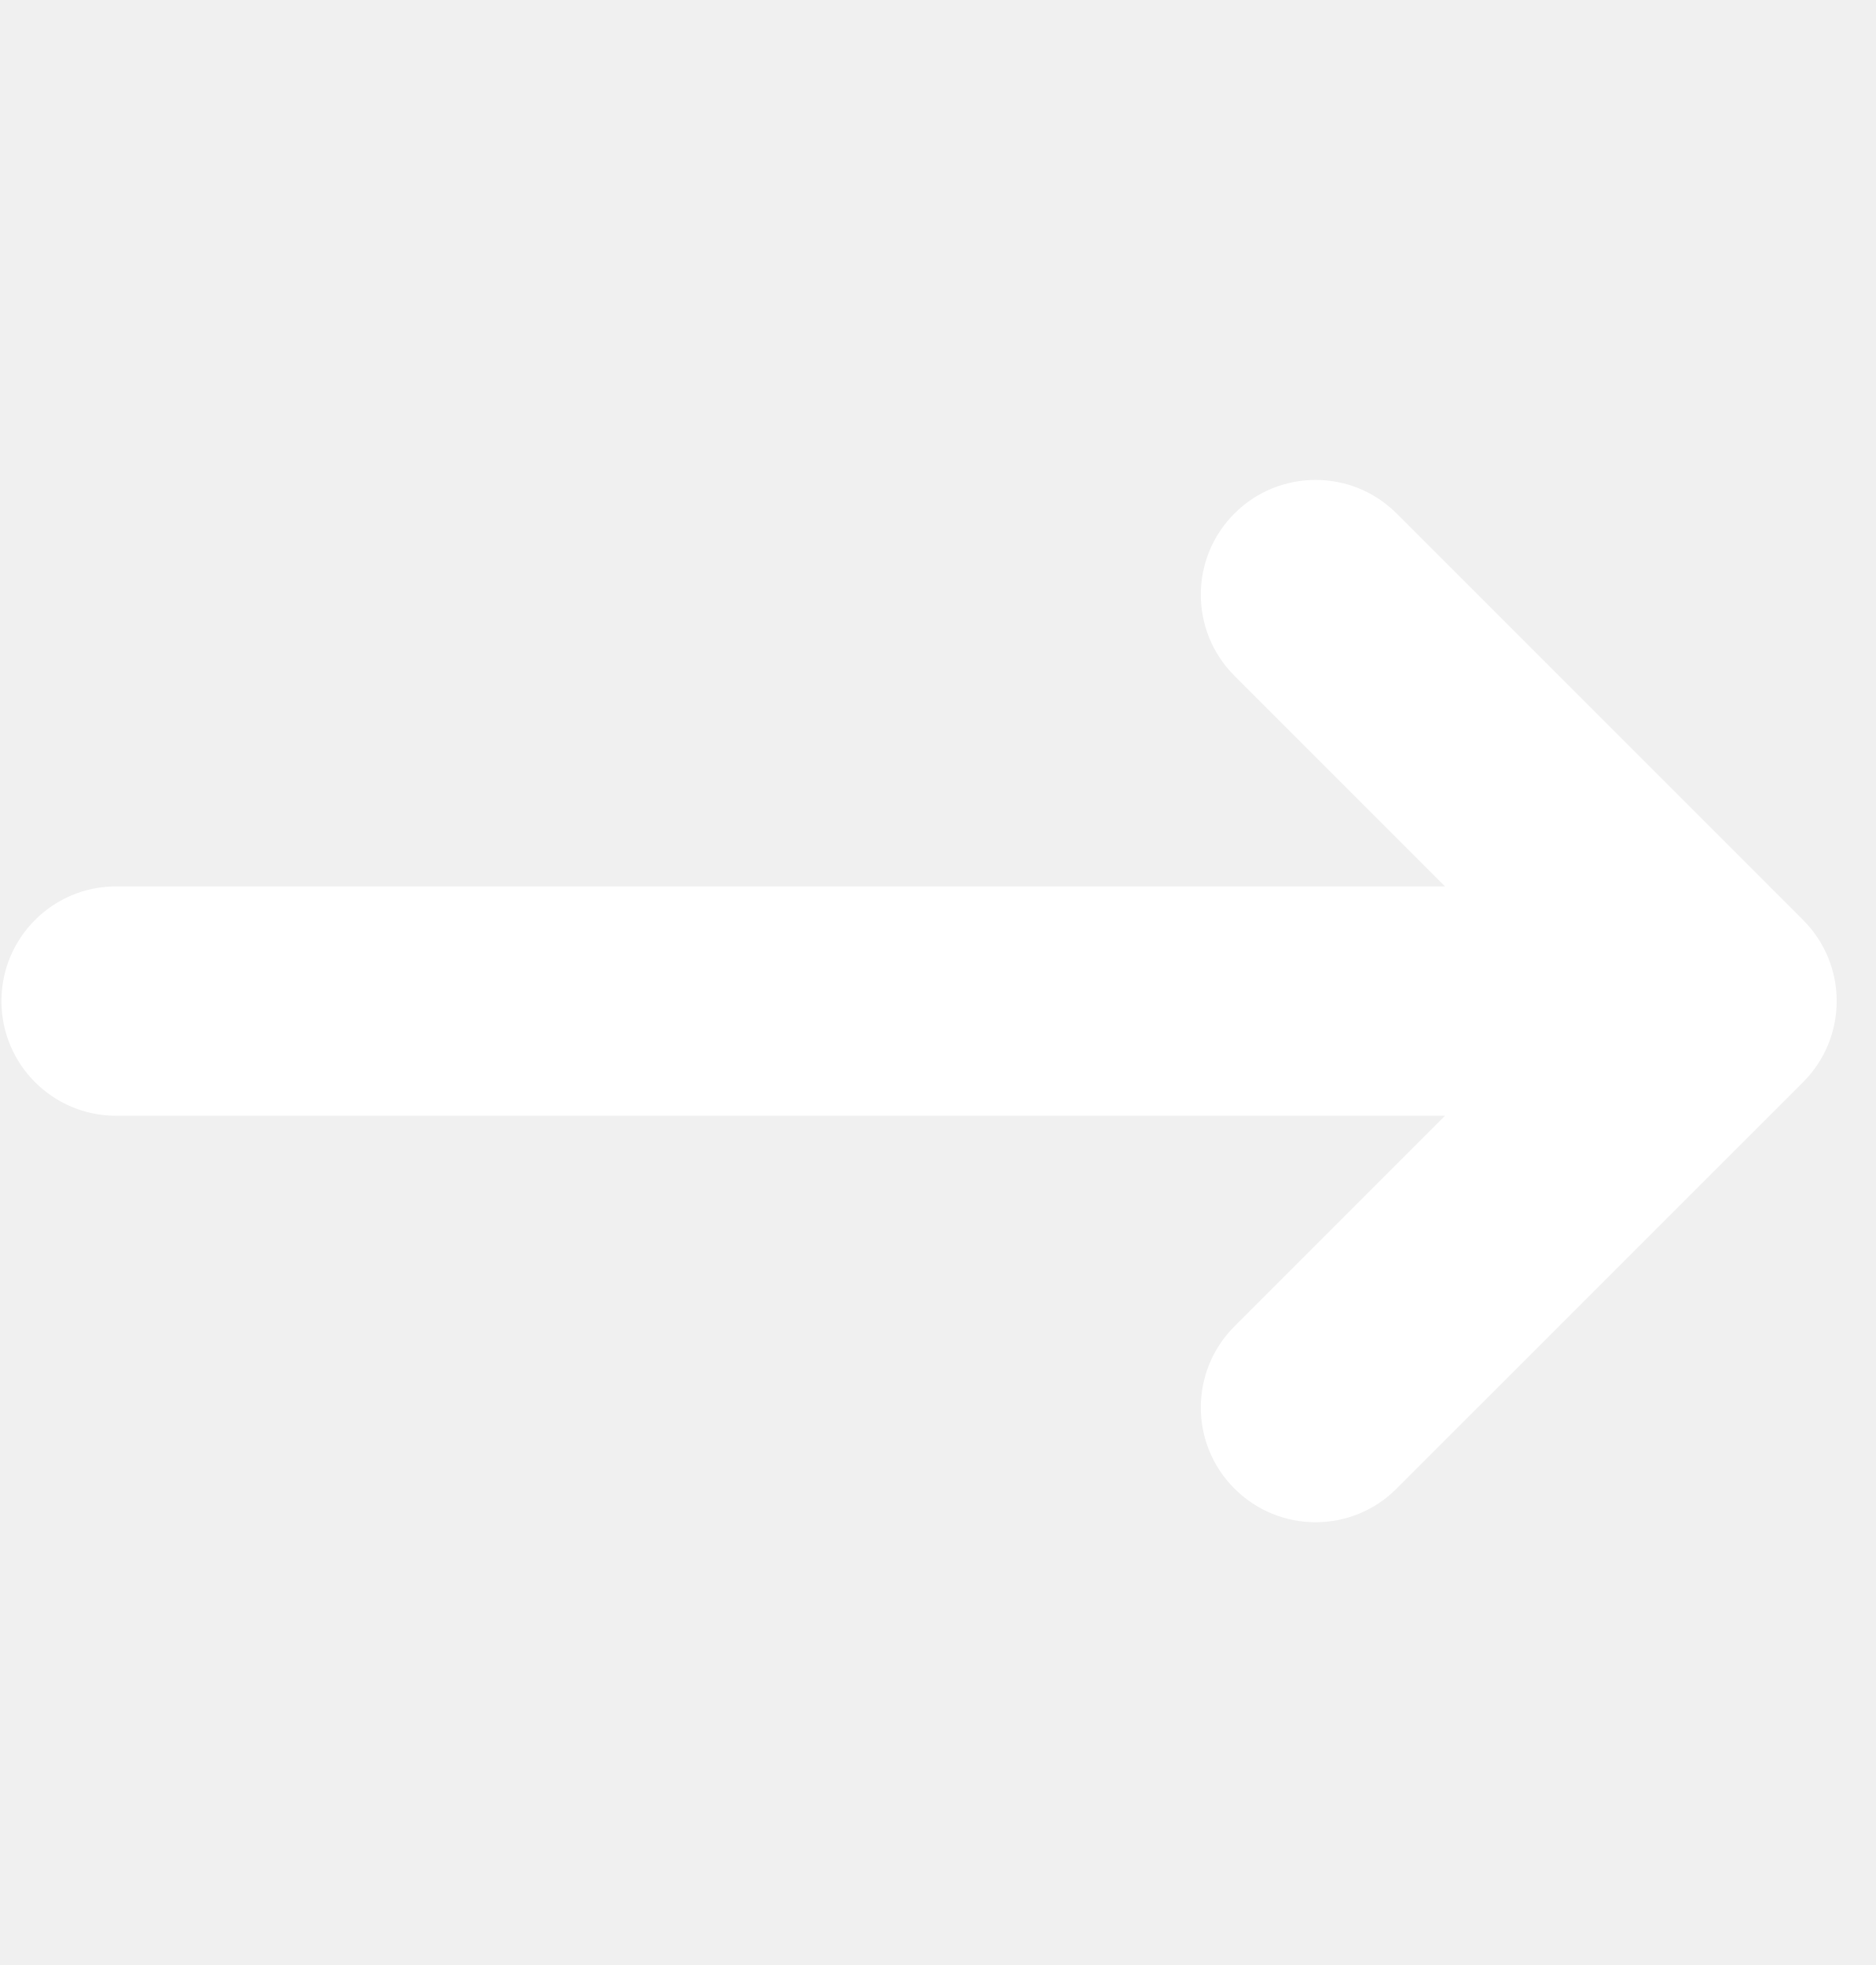
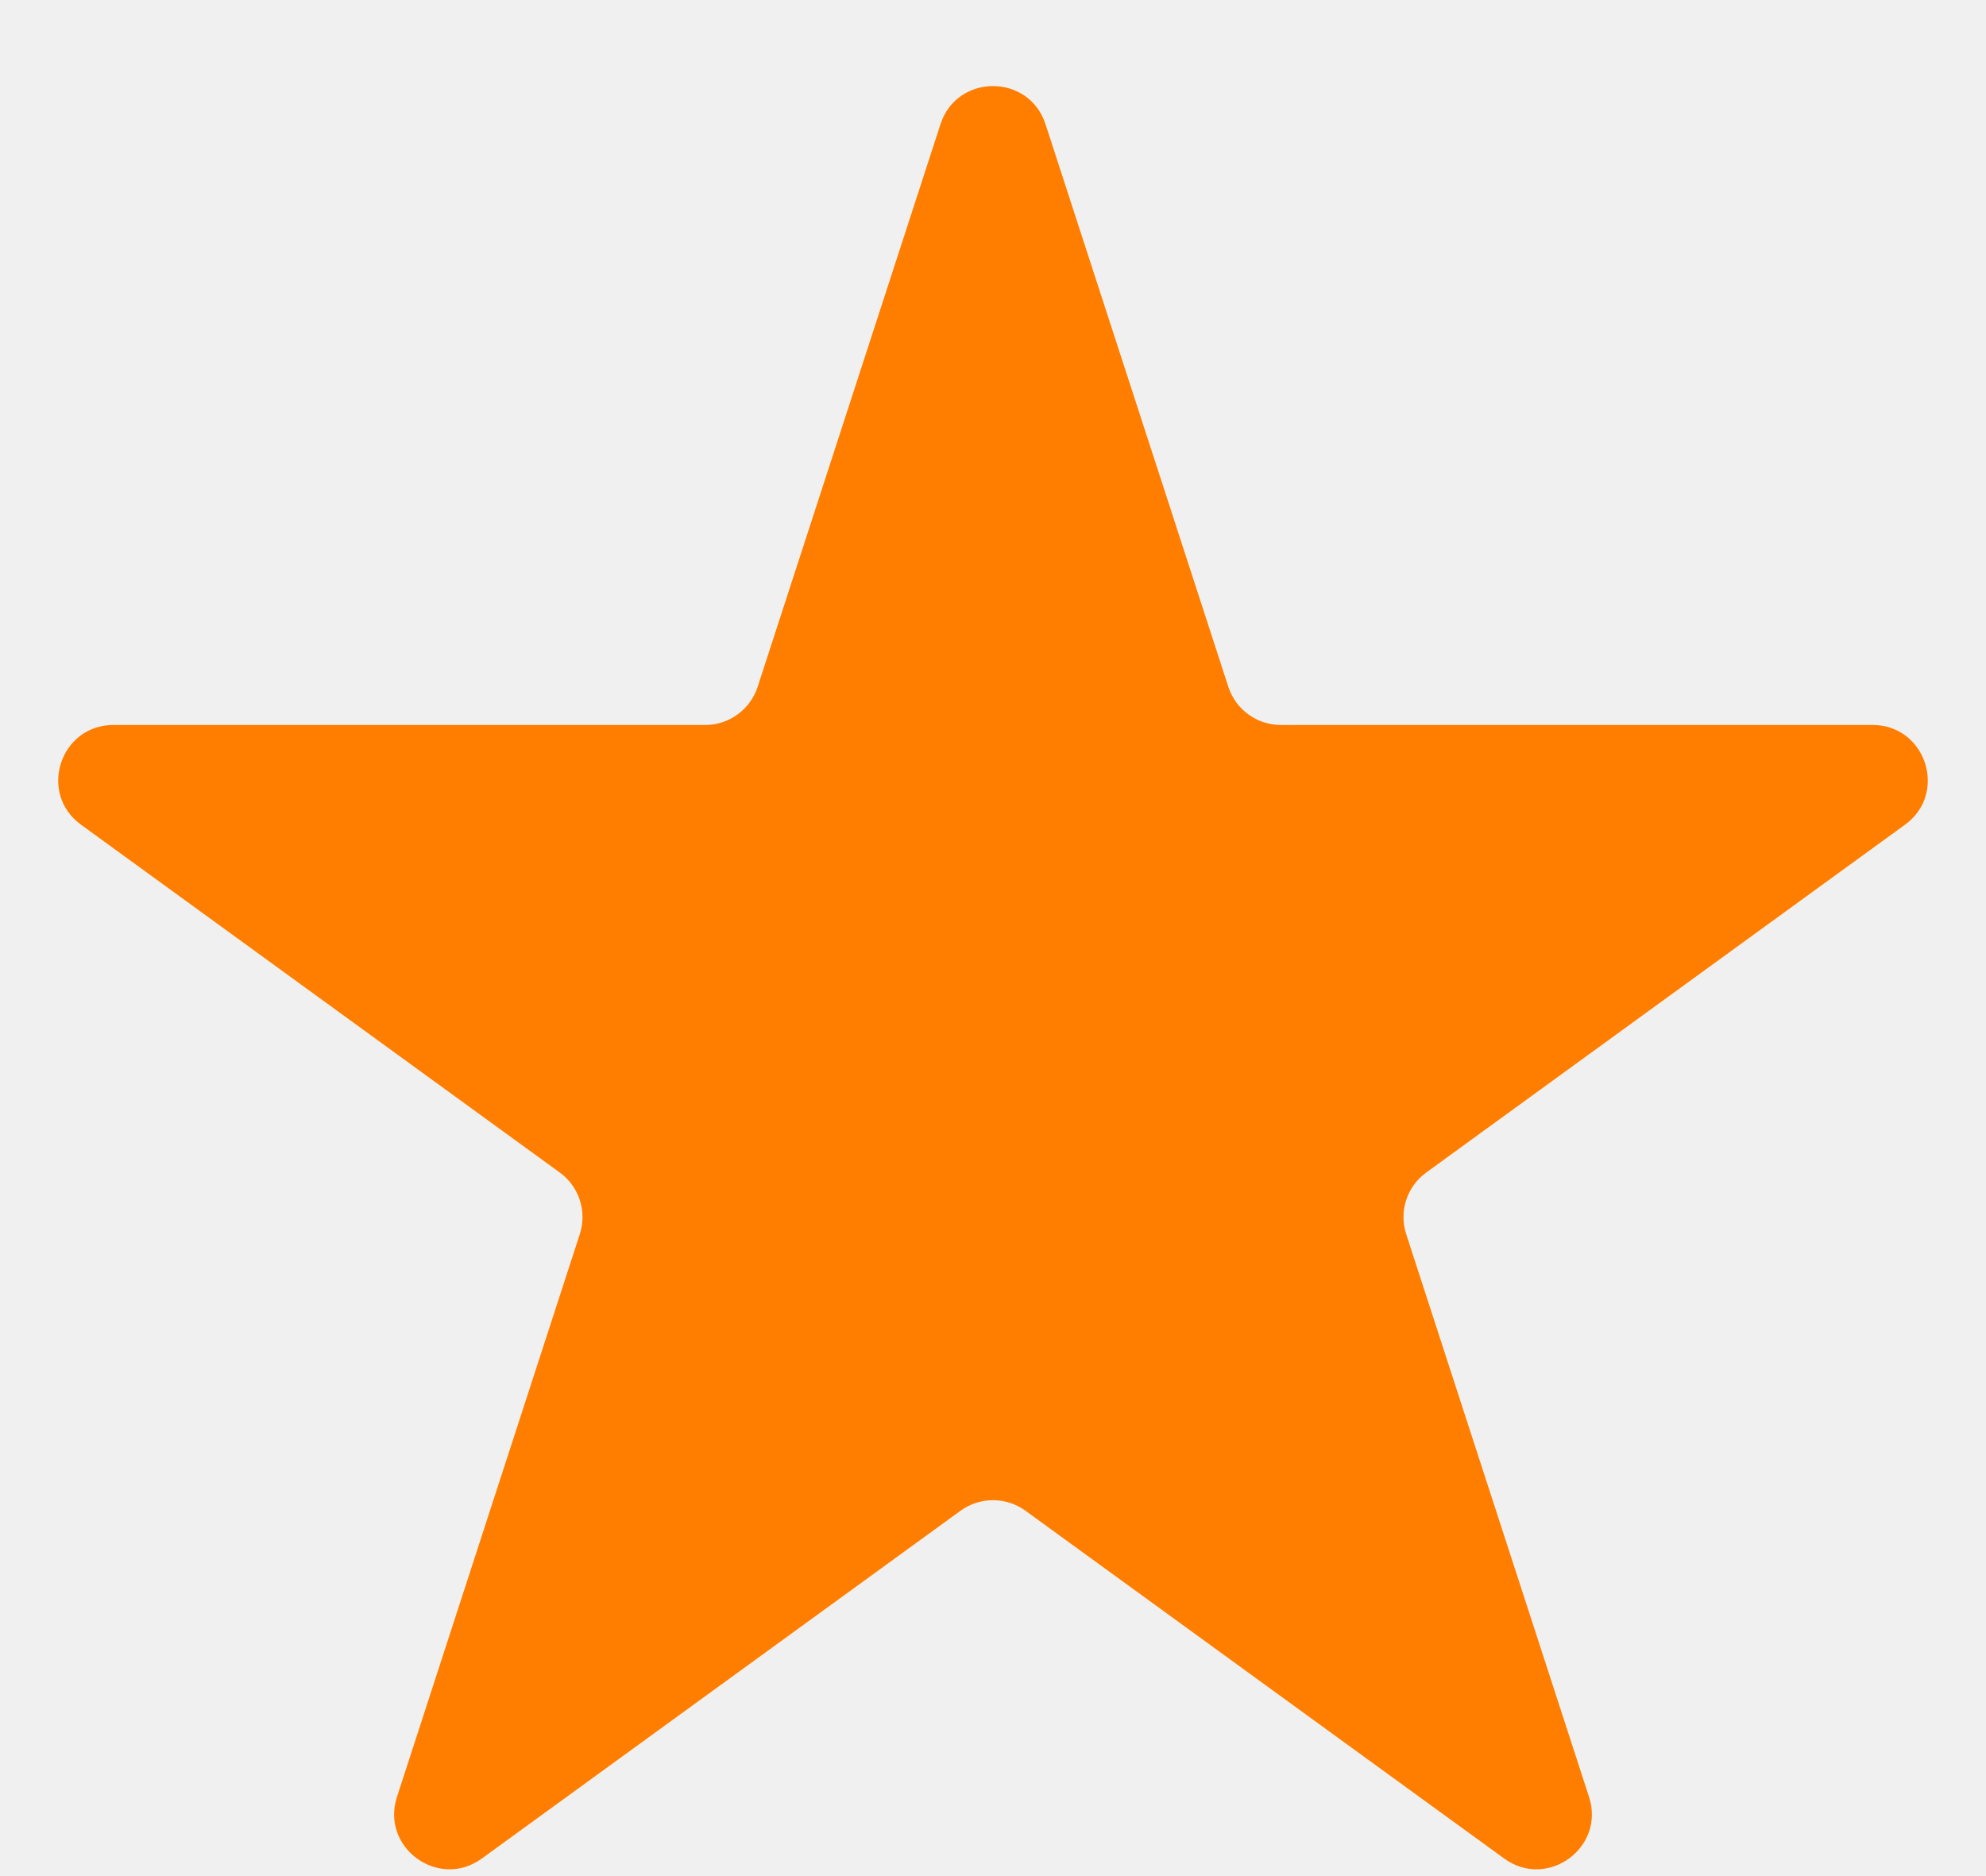
- <svg xmlns="http://www.w3.org/2000/svg" width="21" height="22" viewBox="0 0 21 22" fill="none">
-   <g clip-path="url(#clip0_342_9479)">
-     <path d="M20.189 12.116L15.638 16.666C15.388 16.917 15.059 17.043 14.73 17.043C14.402 17.043 14.073 16.917 13.822 16.666C13.32 16.165 13.32 15.352 13.822 14.85L16.18 12.492H1.3C0.591 12.492 0.016 11.917 0.016 11.208C0.016 10.499 0.591 9.924 1.3 9.924H16.18L13.822 7.566C13.32 7.064 13.32 6.251 13.822 5.749C14.324 5.248 15.137 5.248 15.638 5.749L20.189 10.3C20.691 10.801 20.691 11.614 20.189 12.116Z" fill="white" />
-   </g>
-   <defs>
-     <clipPath id="clip0_342_9479">
-       <rect width="20.549" height="20.549" fill="white" transform="translate(0.015625 0.932617)" />
-     </clipPath>
-   </defs>
+ <svg xmlns="http://www.w3.org/2000/svg" width="18" height="17" viewBox="0 0 18 17" fill="none">
+   <path d="M8.524 1.126C8.674 0.665 9.326 0.665 9.476 1.126L11.133 6.226C11.2 6.432 11.392 6.572 11.608 6.572H16.972C17.456 6.572 17.657 7.192 17.266 7.476L12.927 10.629C12.751 10.756 12.678 10.982 12.745 11.188L14.402 16.289C14.552 16.749 14.025 17.133 13.633 16.848L9.294 13.695C9.119 13.568 8.881 13.568 8.706 13.695L4.367 16.848C3.975 17.133 3.448 16.749 3.598 16.289L5.255 11.188C5.322 10.982 5.249 10.756 5.073 10.629L0.734 7.476C0.343 7.192 0.544 6.572 1.028 6.572H6.392C6.608 6.572 6.8 6.432 6.867 6.226L8.524 1.126Z" fill="#FF7E00" />
</svg>
